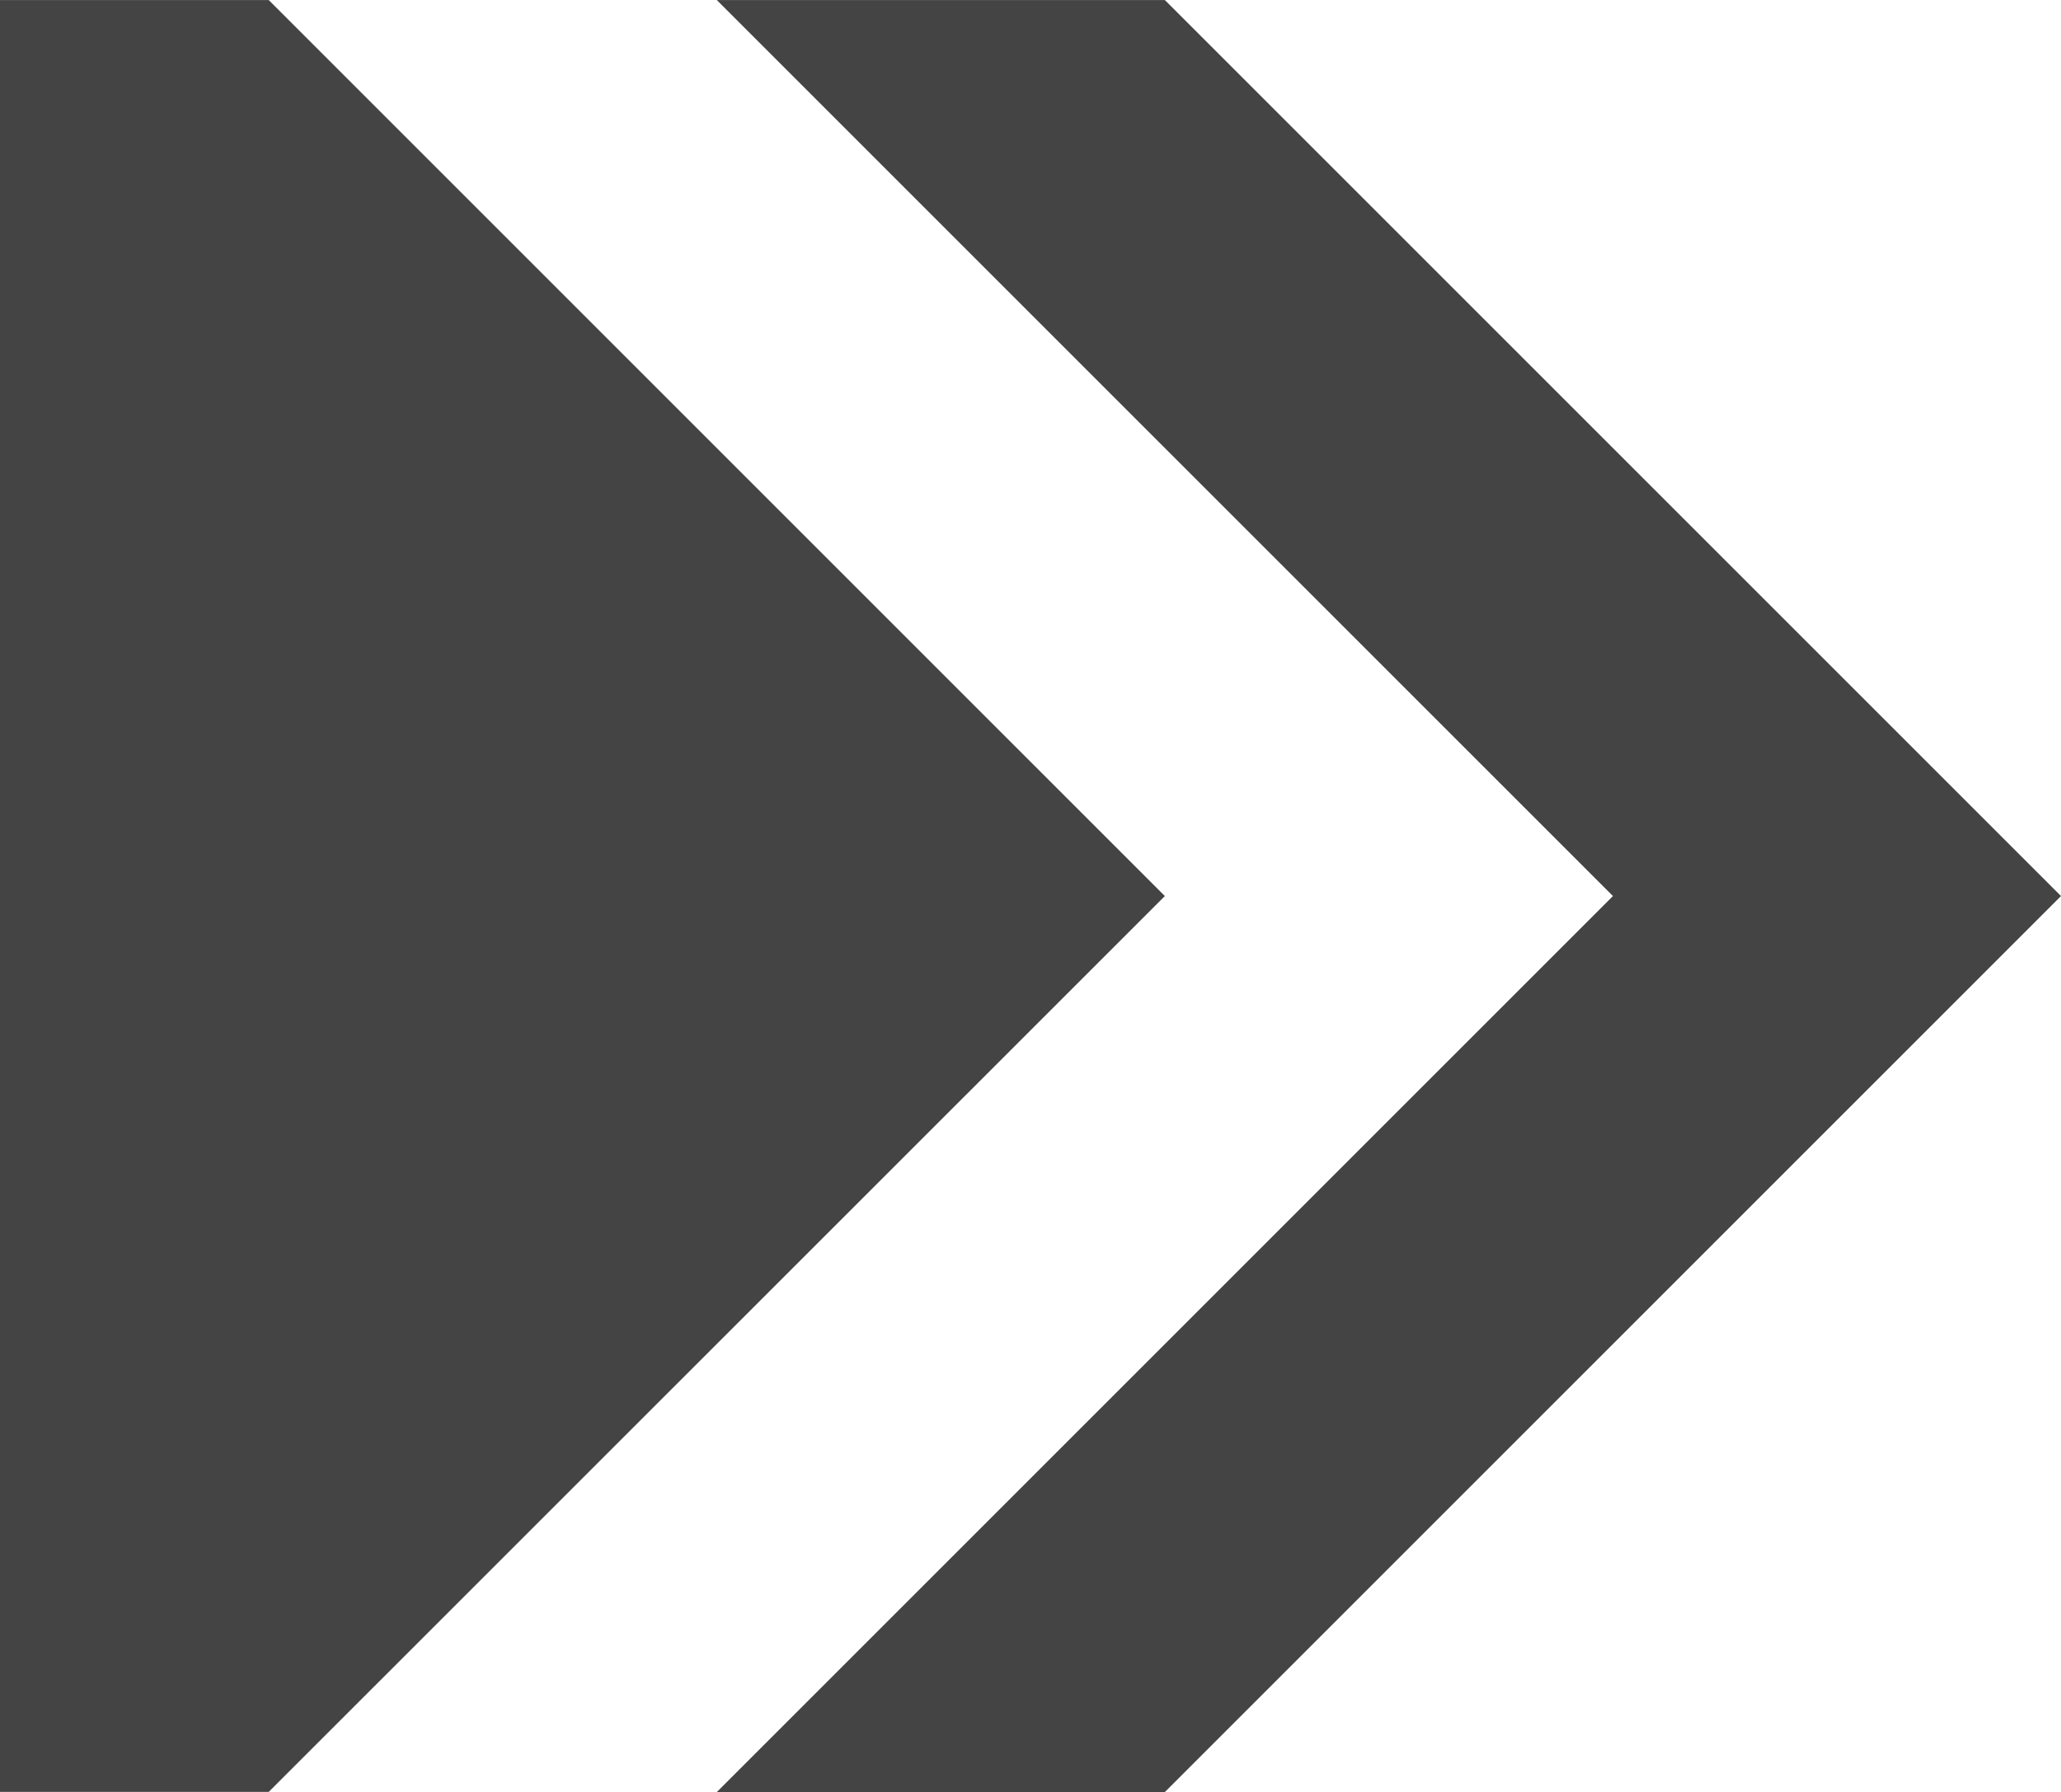
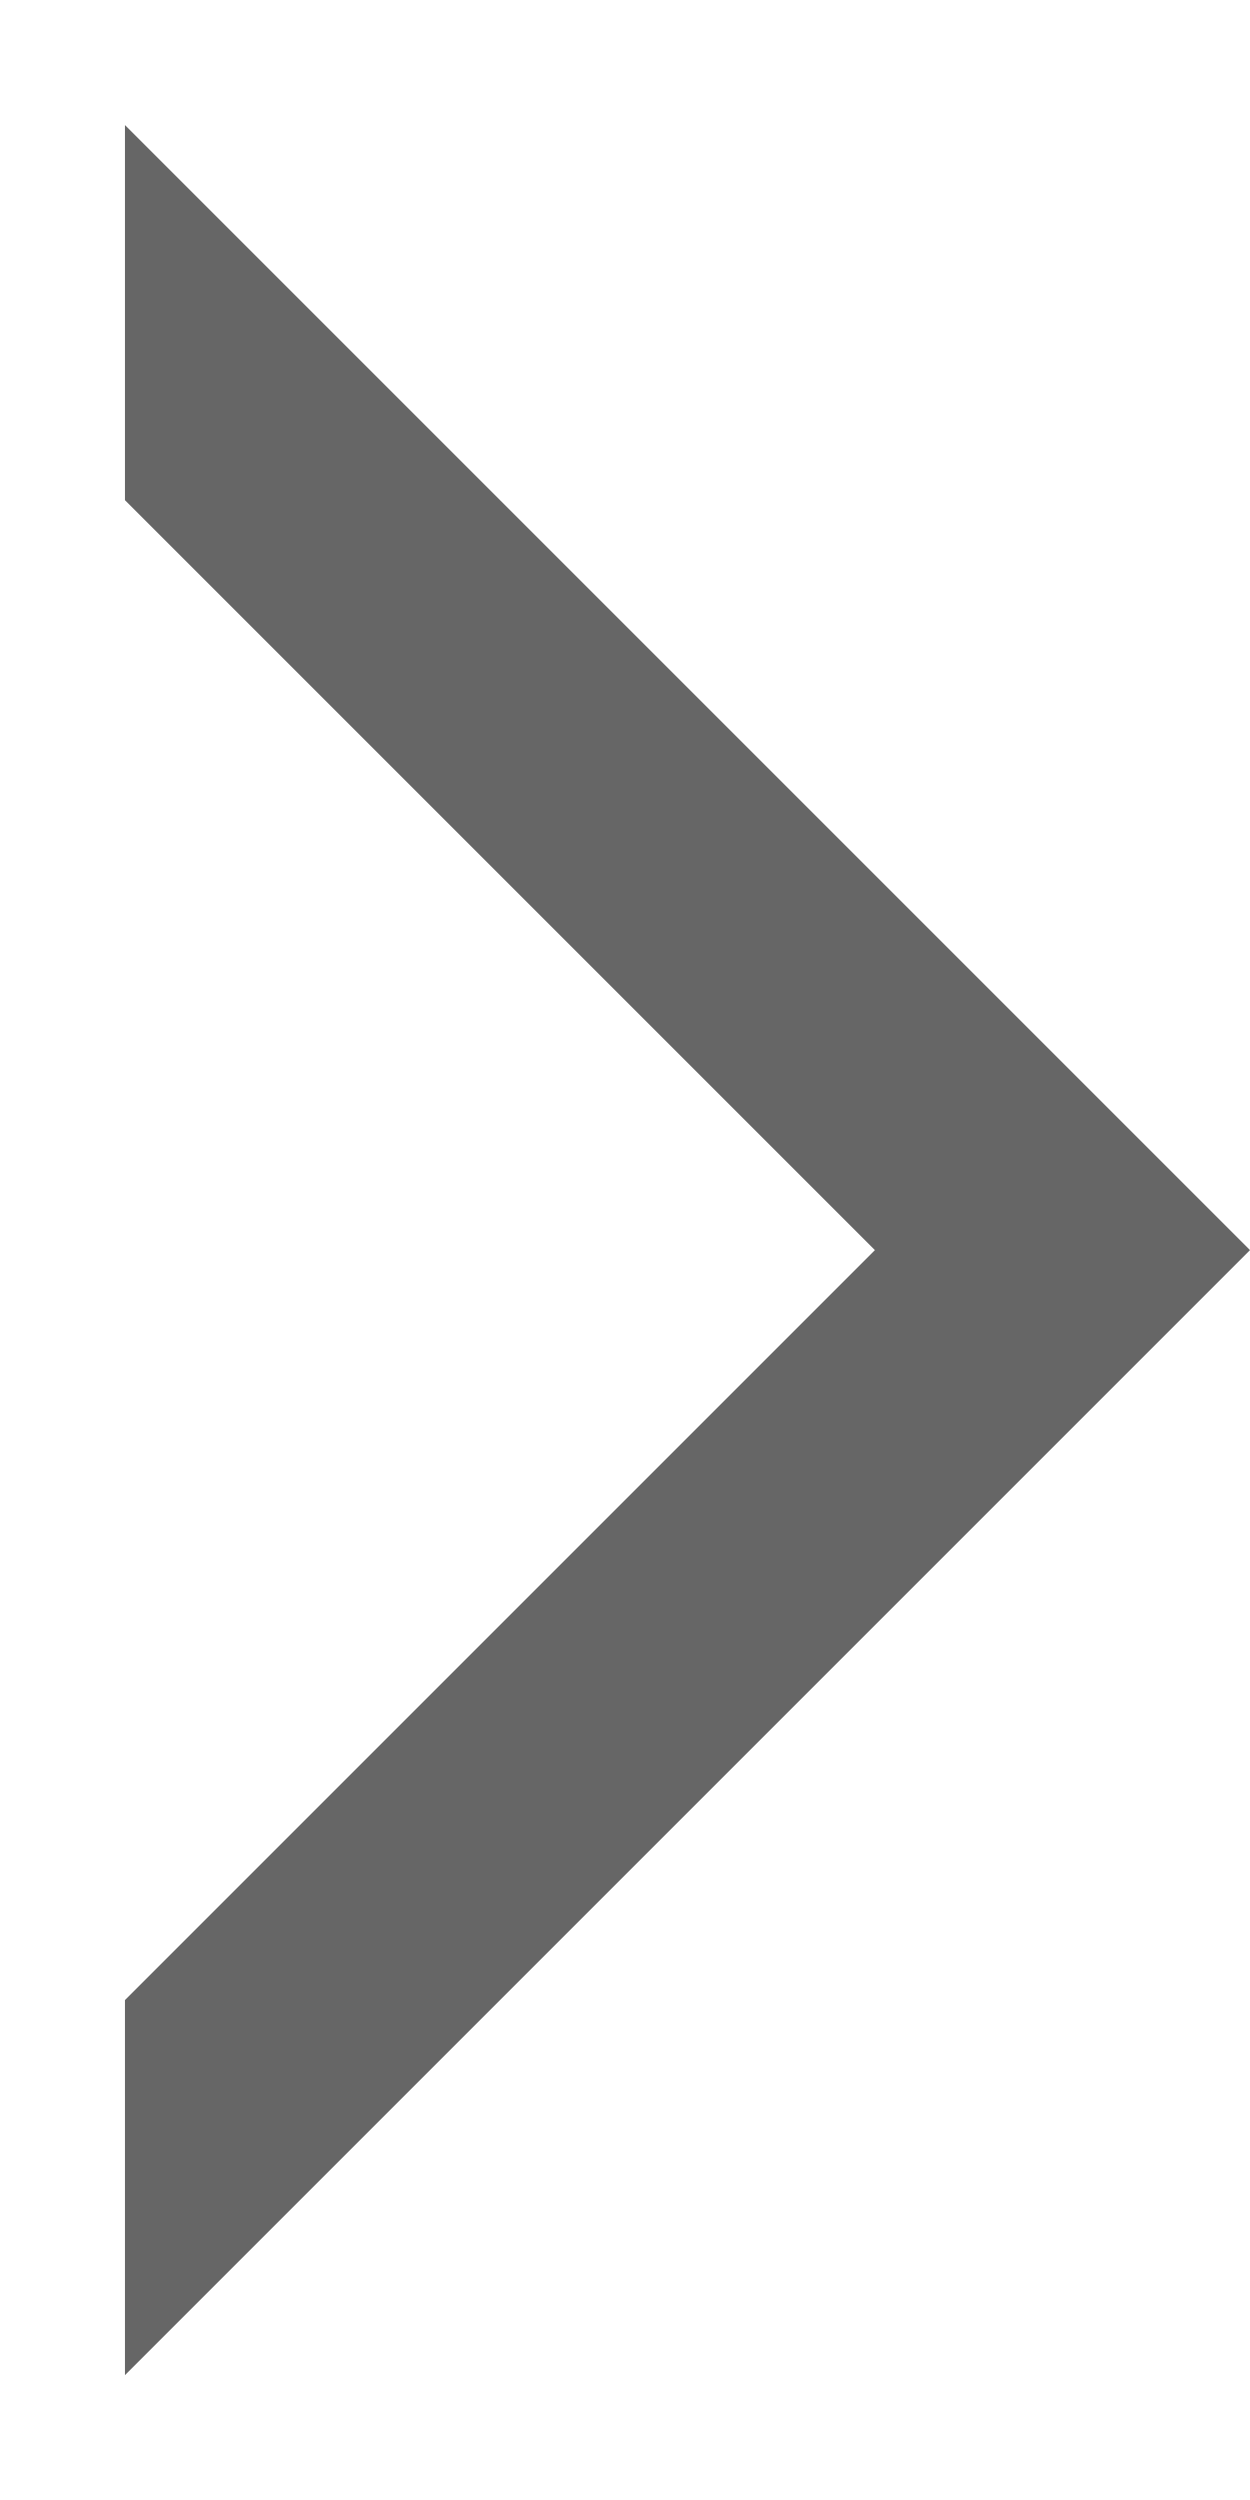
- <svg xmlns="http://www.w3.org/2000/svg" width="46" height="40" viewBox="0 0 12.171 10.583" version="1.1" id="svg5">
+ <svg xmlns="http://www.w3.org/2000/svg" width="20" height="40" viewBox="0 0 5.292 10.583" version="1.1" id="svg5">
  <defs id="defs2" />
  <g id="layer1">
-     <path id="path1" style="fill:#444444;fill-opacity:1;stroke-width:1.058;stroke-linecap:round;stroke-linejoin:round" d="M 0,0 V 10.583 H 1.587 L 6.879,5.292 1.587,0 Z" />
-     <path style="fill:#444444;fill-opacity:1;stroke-width:1.058;stroke-linecap:round;stroke-linejoin:round" d="m 4.233,0 5.292,5.292 -5.292,5.292 H 6.879 L 12.171,5.292 6.879,0 Z" id="path2" />
+     <path id="path2" style="fill:#666666;fill-opacity:1;stroke-width:1.058;stroke-linecap:round;stroke-linejoin:round" d="M 0.529,0.529 V 2.117 l 3.175,3.175 -3.175,3.175 -3e-8,1.588 4.763,-4.763 z" />
  </g>
</svg>
